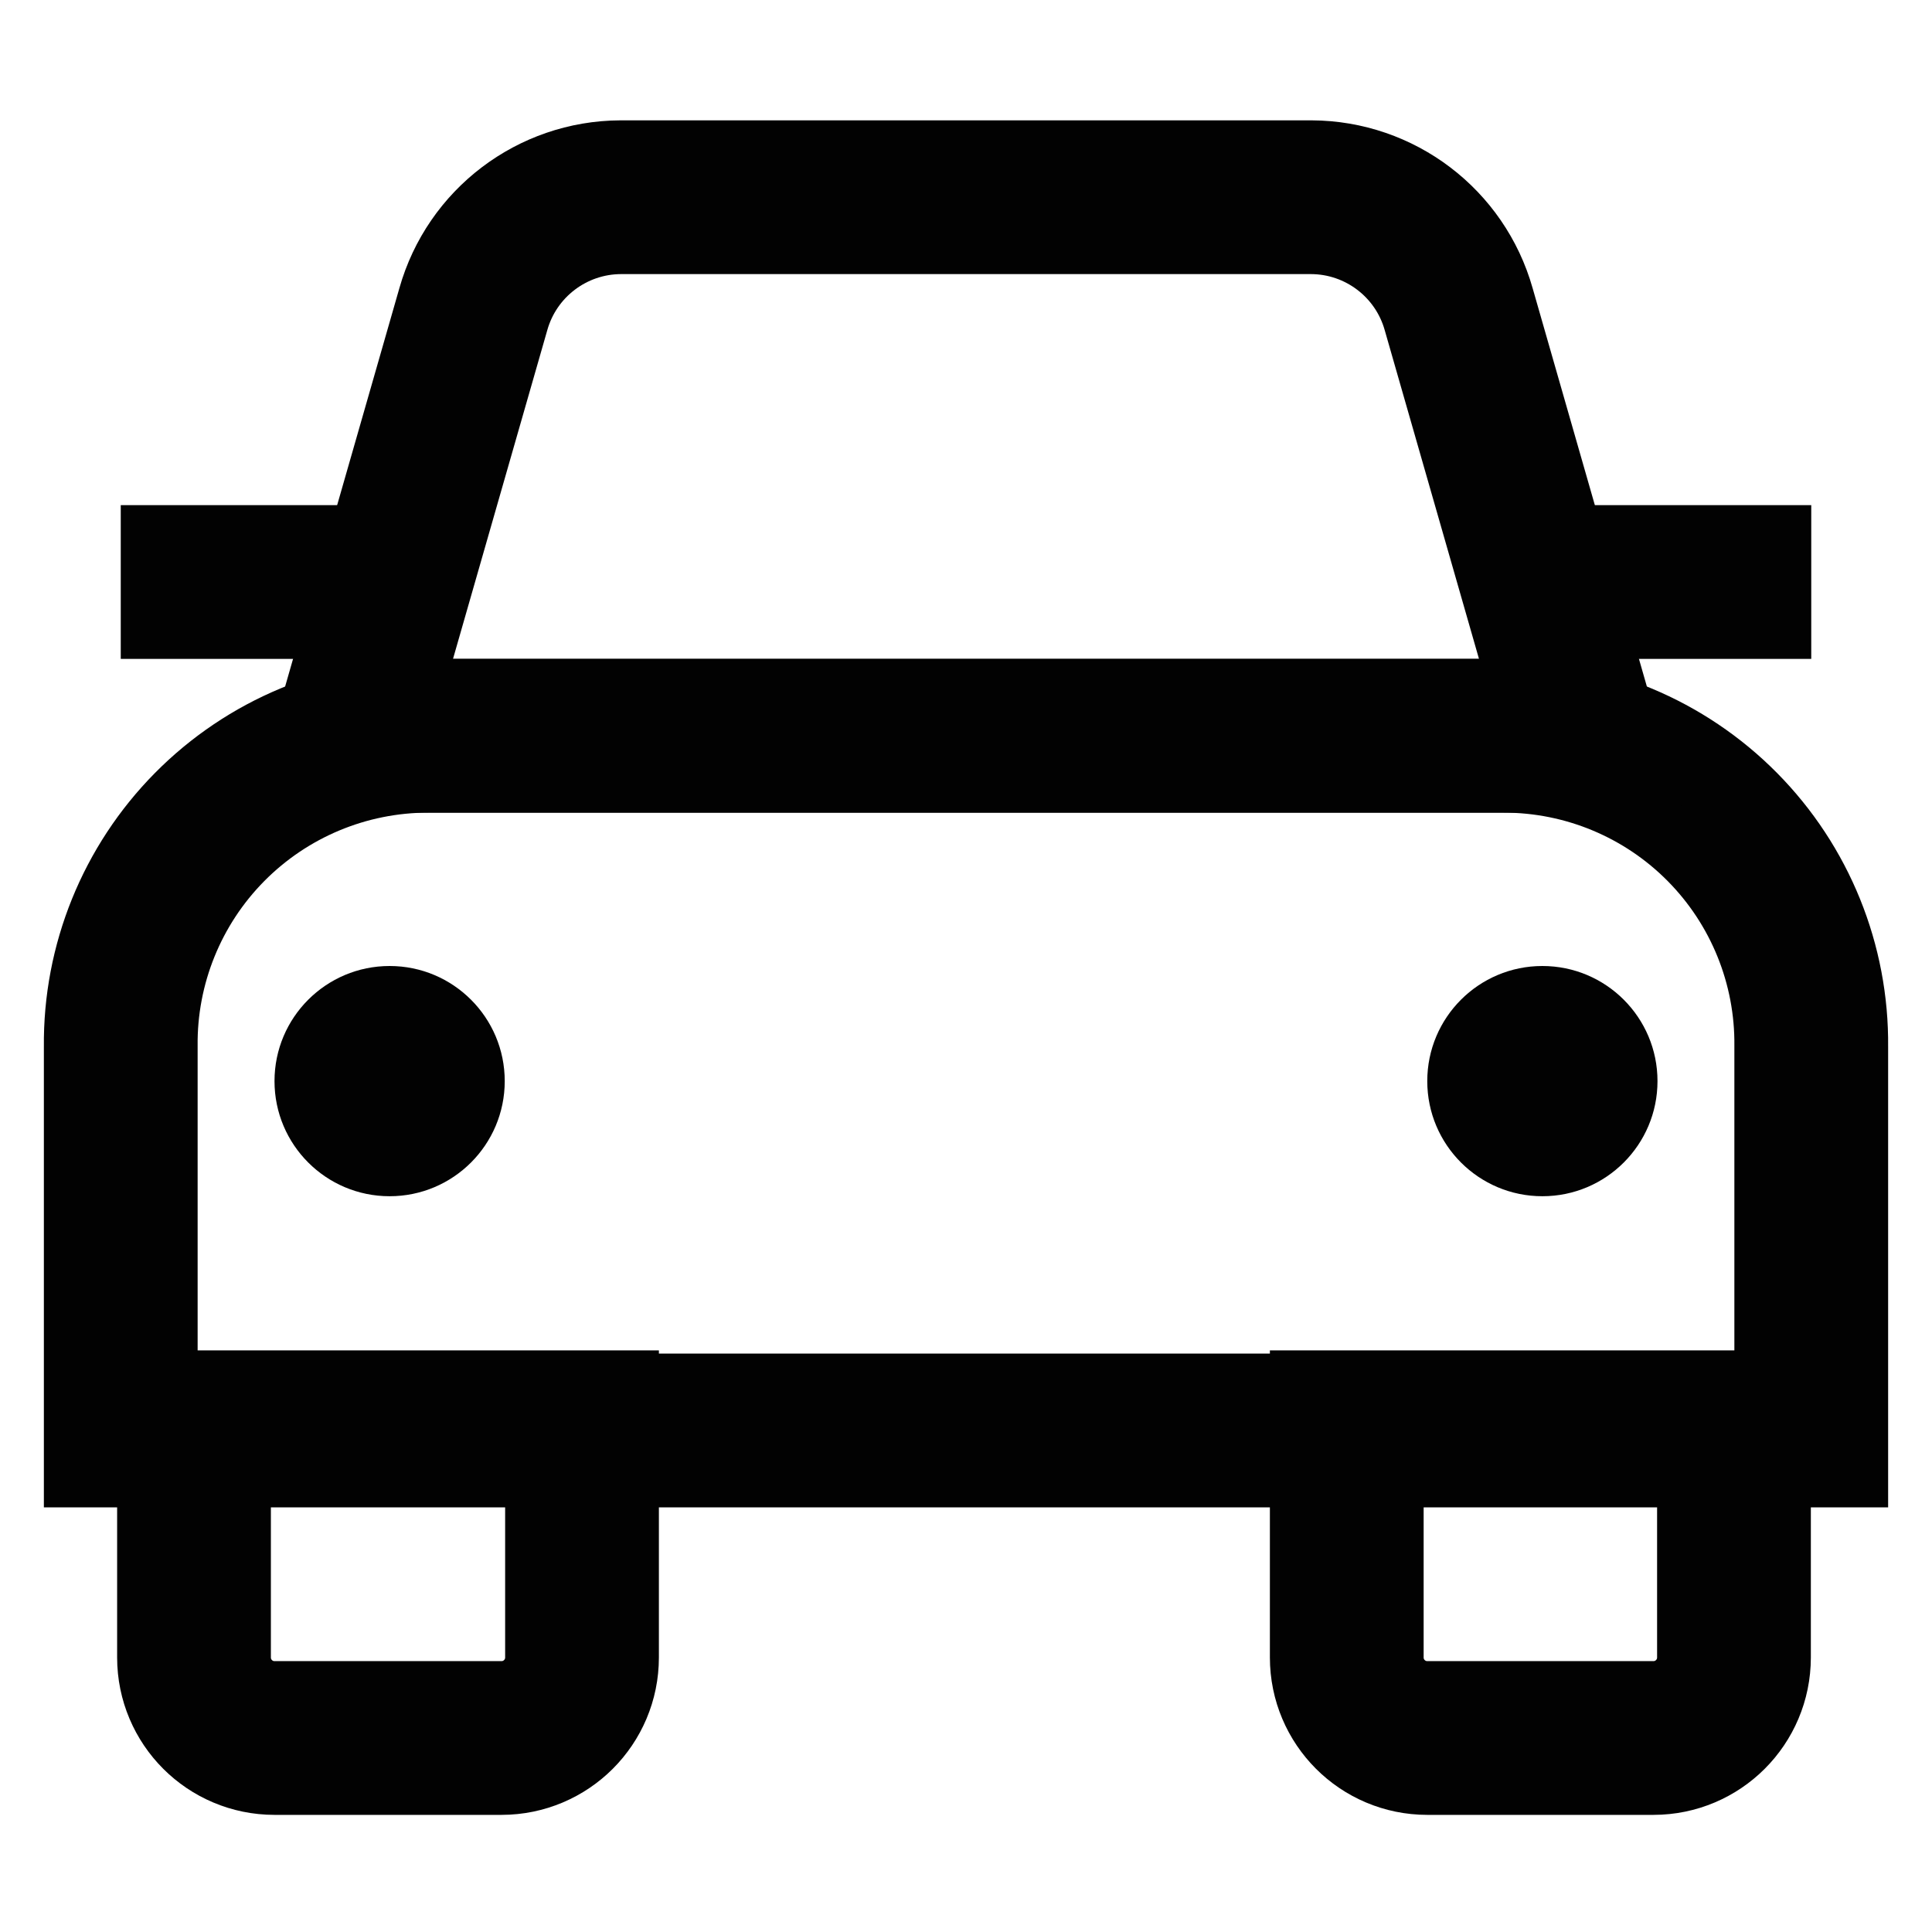
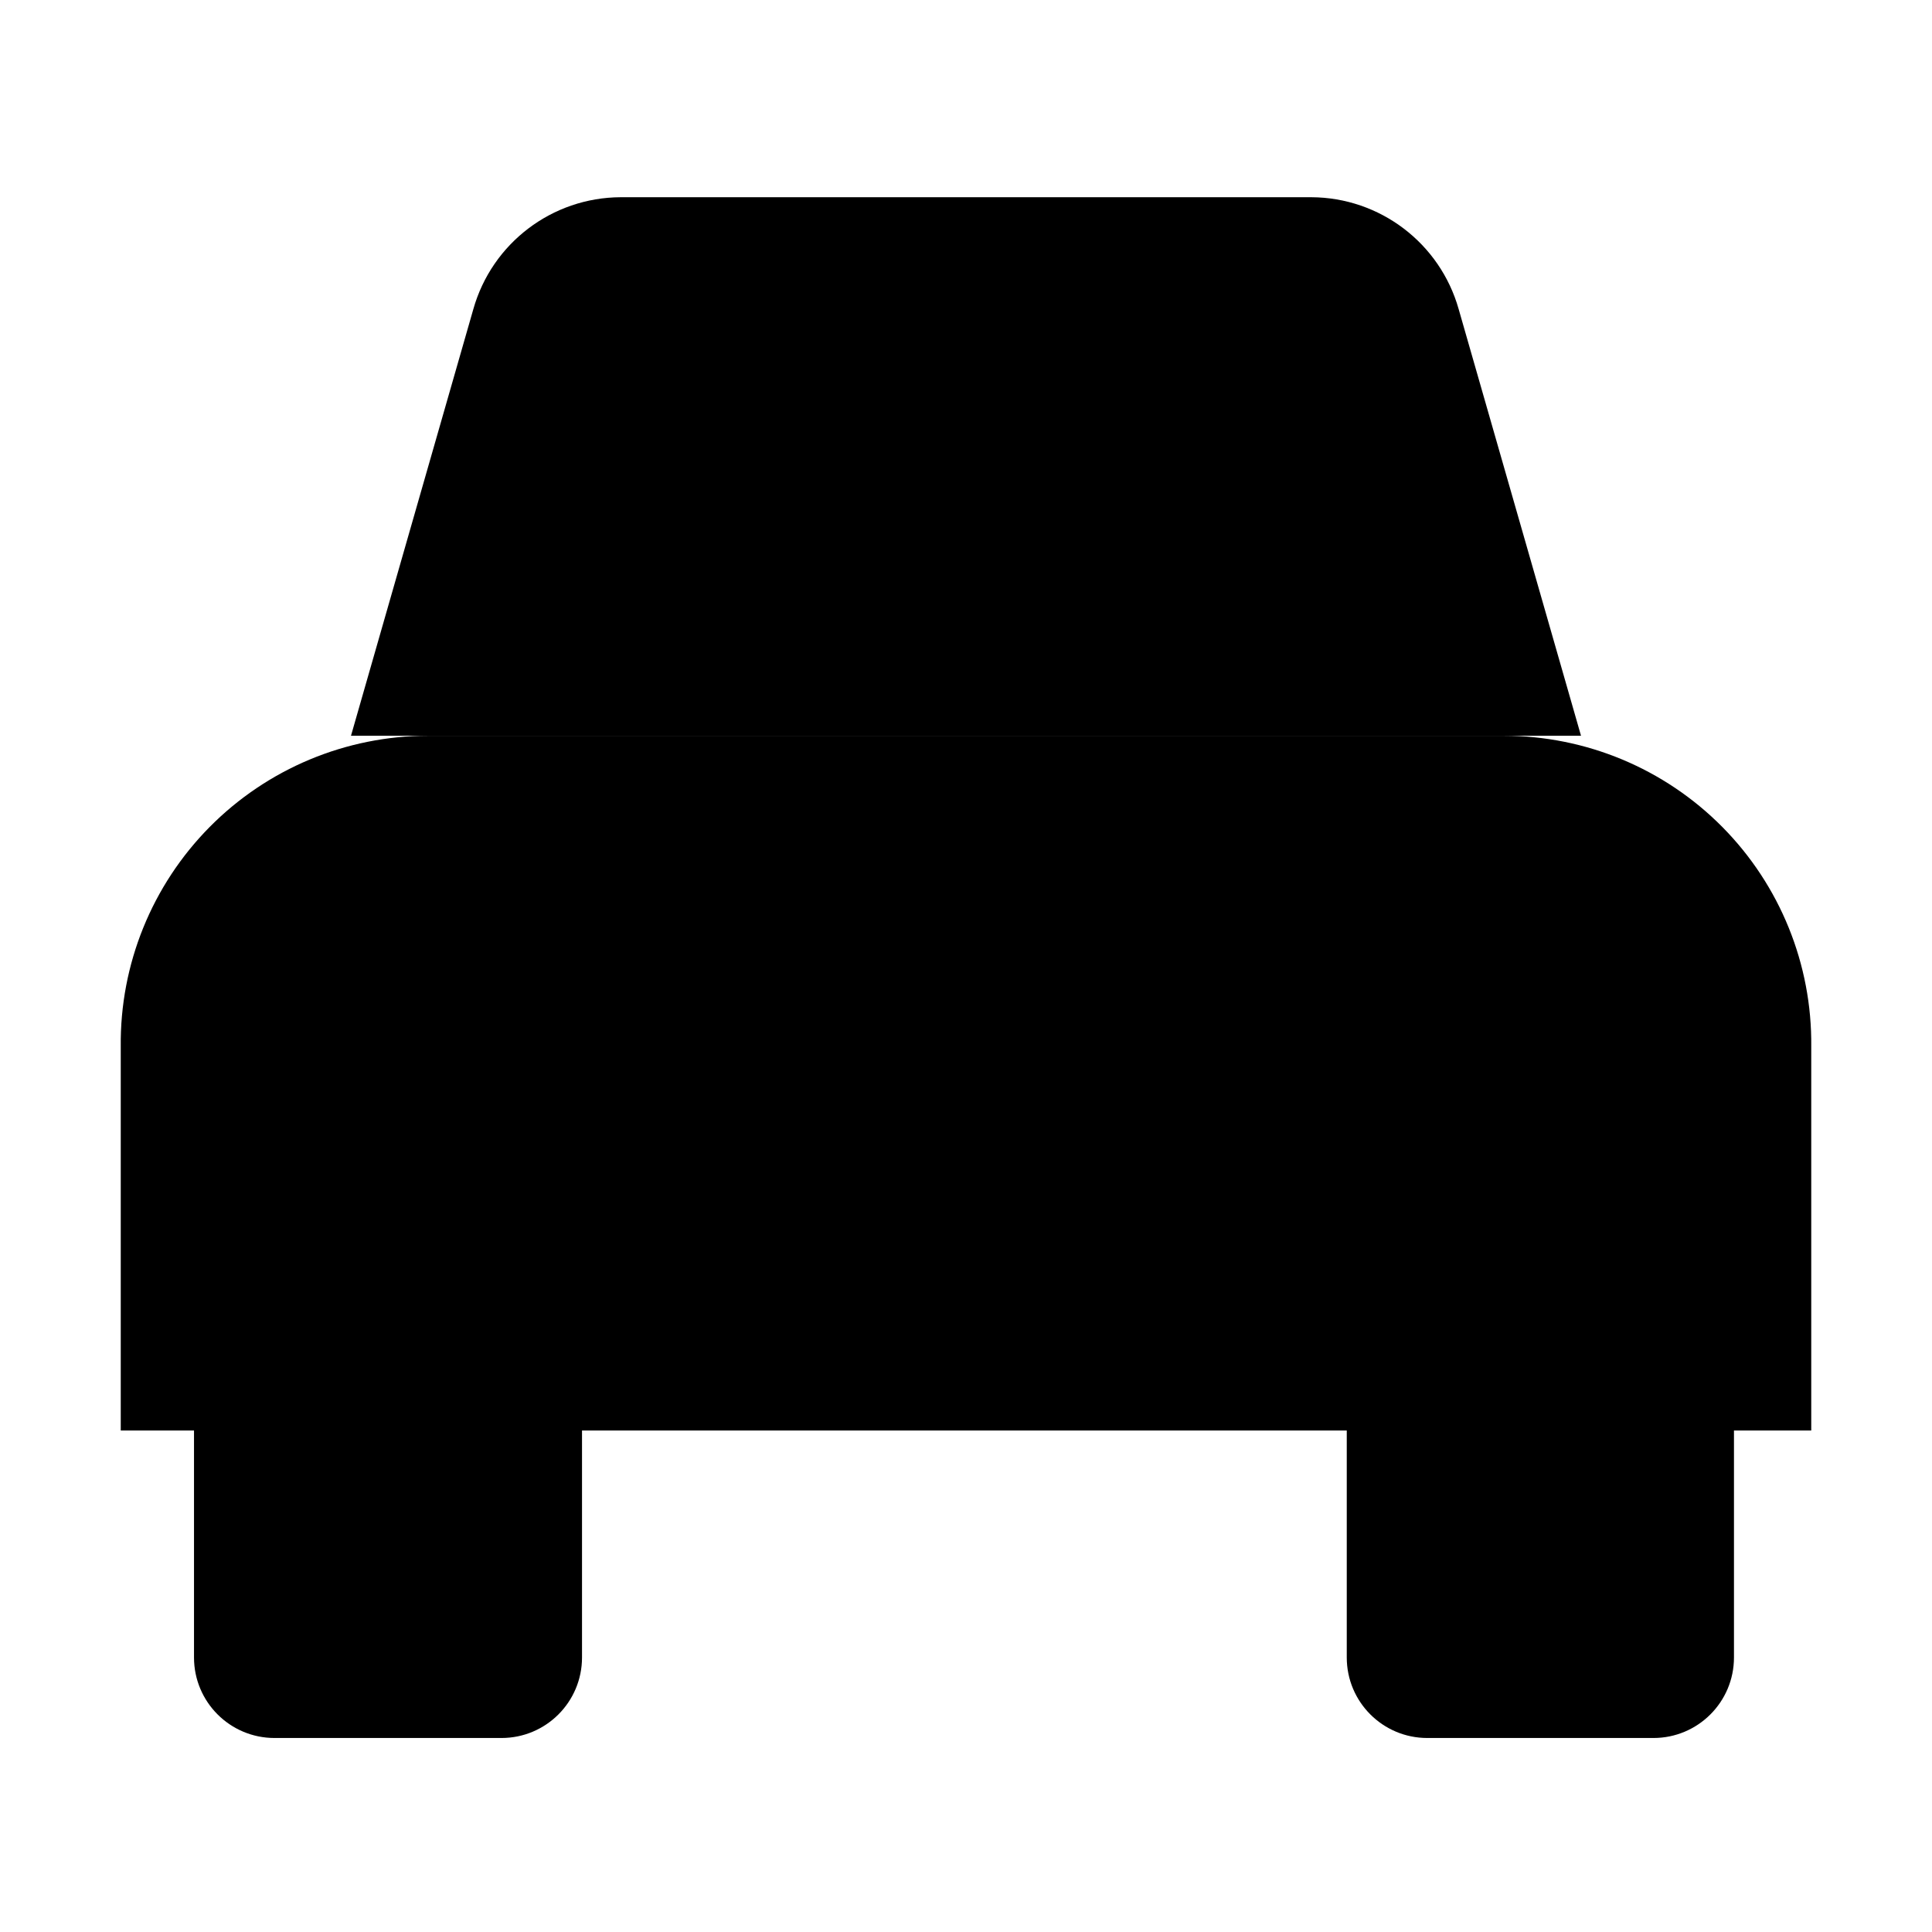
<svg xmlns="http://www.w3.org/2000/svg" width="800px" height="800px" viewBox="0 0 24 24" id="Layer_1" data-name="Layer 1">
-   <defs>
-     <style>.cls-1{fill:none;stroke:#020202;stroke-miterlimit:10;stroke-width:1.91px;}.cls-2{fill:#020202;}</style>
-   </defs>
-   <path class="cls-1" d="M2.45,17.73H7.23a0,0,0,0,1,0,0v2.86a1,1,0,0,1-1,1H3.41a1,1,0,0,1-1-1V17.73A0,0,0,0,1,2.45,17.73Z" />
-   <path class="cls-1" d="M16.77,17.73h4.77a0,0,0,0,1,0,0v2.86a1,1,0,0,1-1,1H17.73a1,1,0,0,1-1-1V17.73A0,0,0,0,1,16.77,17.73Z" />
-   <path class="cls-1" d="M5.32,9.14H18.68A3.82,3.82,0,0,1,22.5,13v4.77a0,0,0,0,1,0,0H1.5a0,0,0,0,1,0,0V13A3.82,3.82,0,0,1,5.32,9.14Z" />
-   <path class="cls-1" d="M16.29,2.45H7.71A1.91,1.91,0,0,0,5.88,3.84L4.36,9.14H19.64l-1.52-5.3A1.91,1.91,0,0,0,16.29,2.45Z" />
+   <path d="M2.45,17.73H7.23a0,0,0,0,1,0,0v2.86a1,1,0,0,1-1,1H3.41a1,1,0,0,1-1-1V17.73A0,0,0,0,1,2.45,17.73Z" />
+   <path d="M16.77,17.73h4.77a0,0,0,0,1,0,0v2.86a1,1,0,0,1-1,1H17.73a1,1,0,0,1-1-1V17.73A0,0,0,0,1,16.77,17.73Z" />
+   <path d="M5.32,9.14H18.68A3.82,3.82,0,0,1,22.5,13v4.77a0,0,0,0,1,0,0H1.5a0,0,0,0,1,0,0V13A3.82,3.82,0,0,1,5.32,9.14Z" />
+   <path d="M16.29,2.45H7.71A1.91,1.91,0,0,0,5.88,3.84L4.36,9.14H19.64l-1.52-5.3A1.91,1.91,0,0,0,16.29,2.45Z" />
  <circle class="cls-2" cx="4.84" cy="13.43" r="1.43" />
  <circle class="cls-2" cx="19.16" cy="13.43" r="1.43" />
-   <path class="cls-1" d="M14.86,13.91h0Z" />
-   <line class="cls-1" x1="22.5" y1="7.23" x2="19.09" y2="7.23" />
-   <line class="cls-1" x1="4.91" y1="7.23" x2="1.5" y2="7.23" />
+   <path d="M14.86,13.91h0Z" />
+   <line x1="22.5" y1="7.23" x2="19.09" y2="7.23" />
+   <line x1="4.91" y1="7.23" x2="1.5" y2="7.23" />
</svg>
